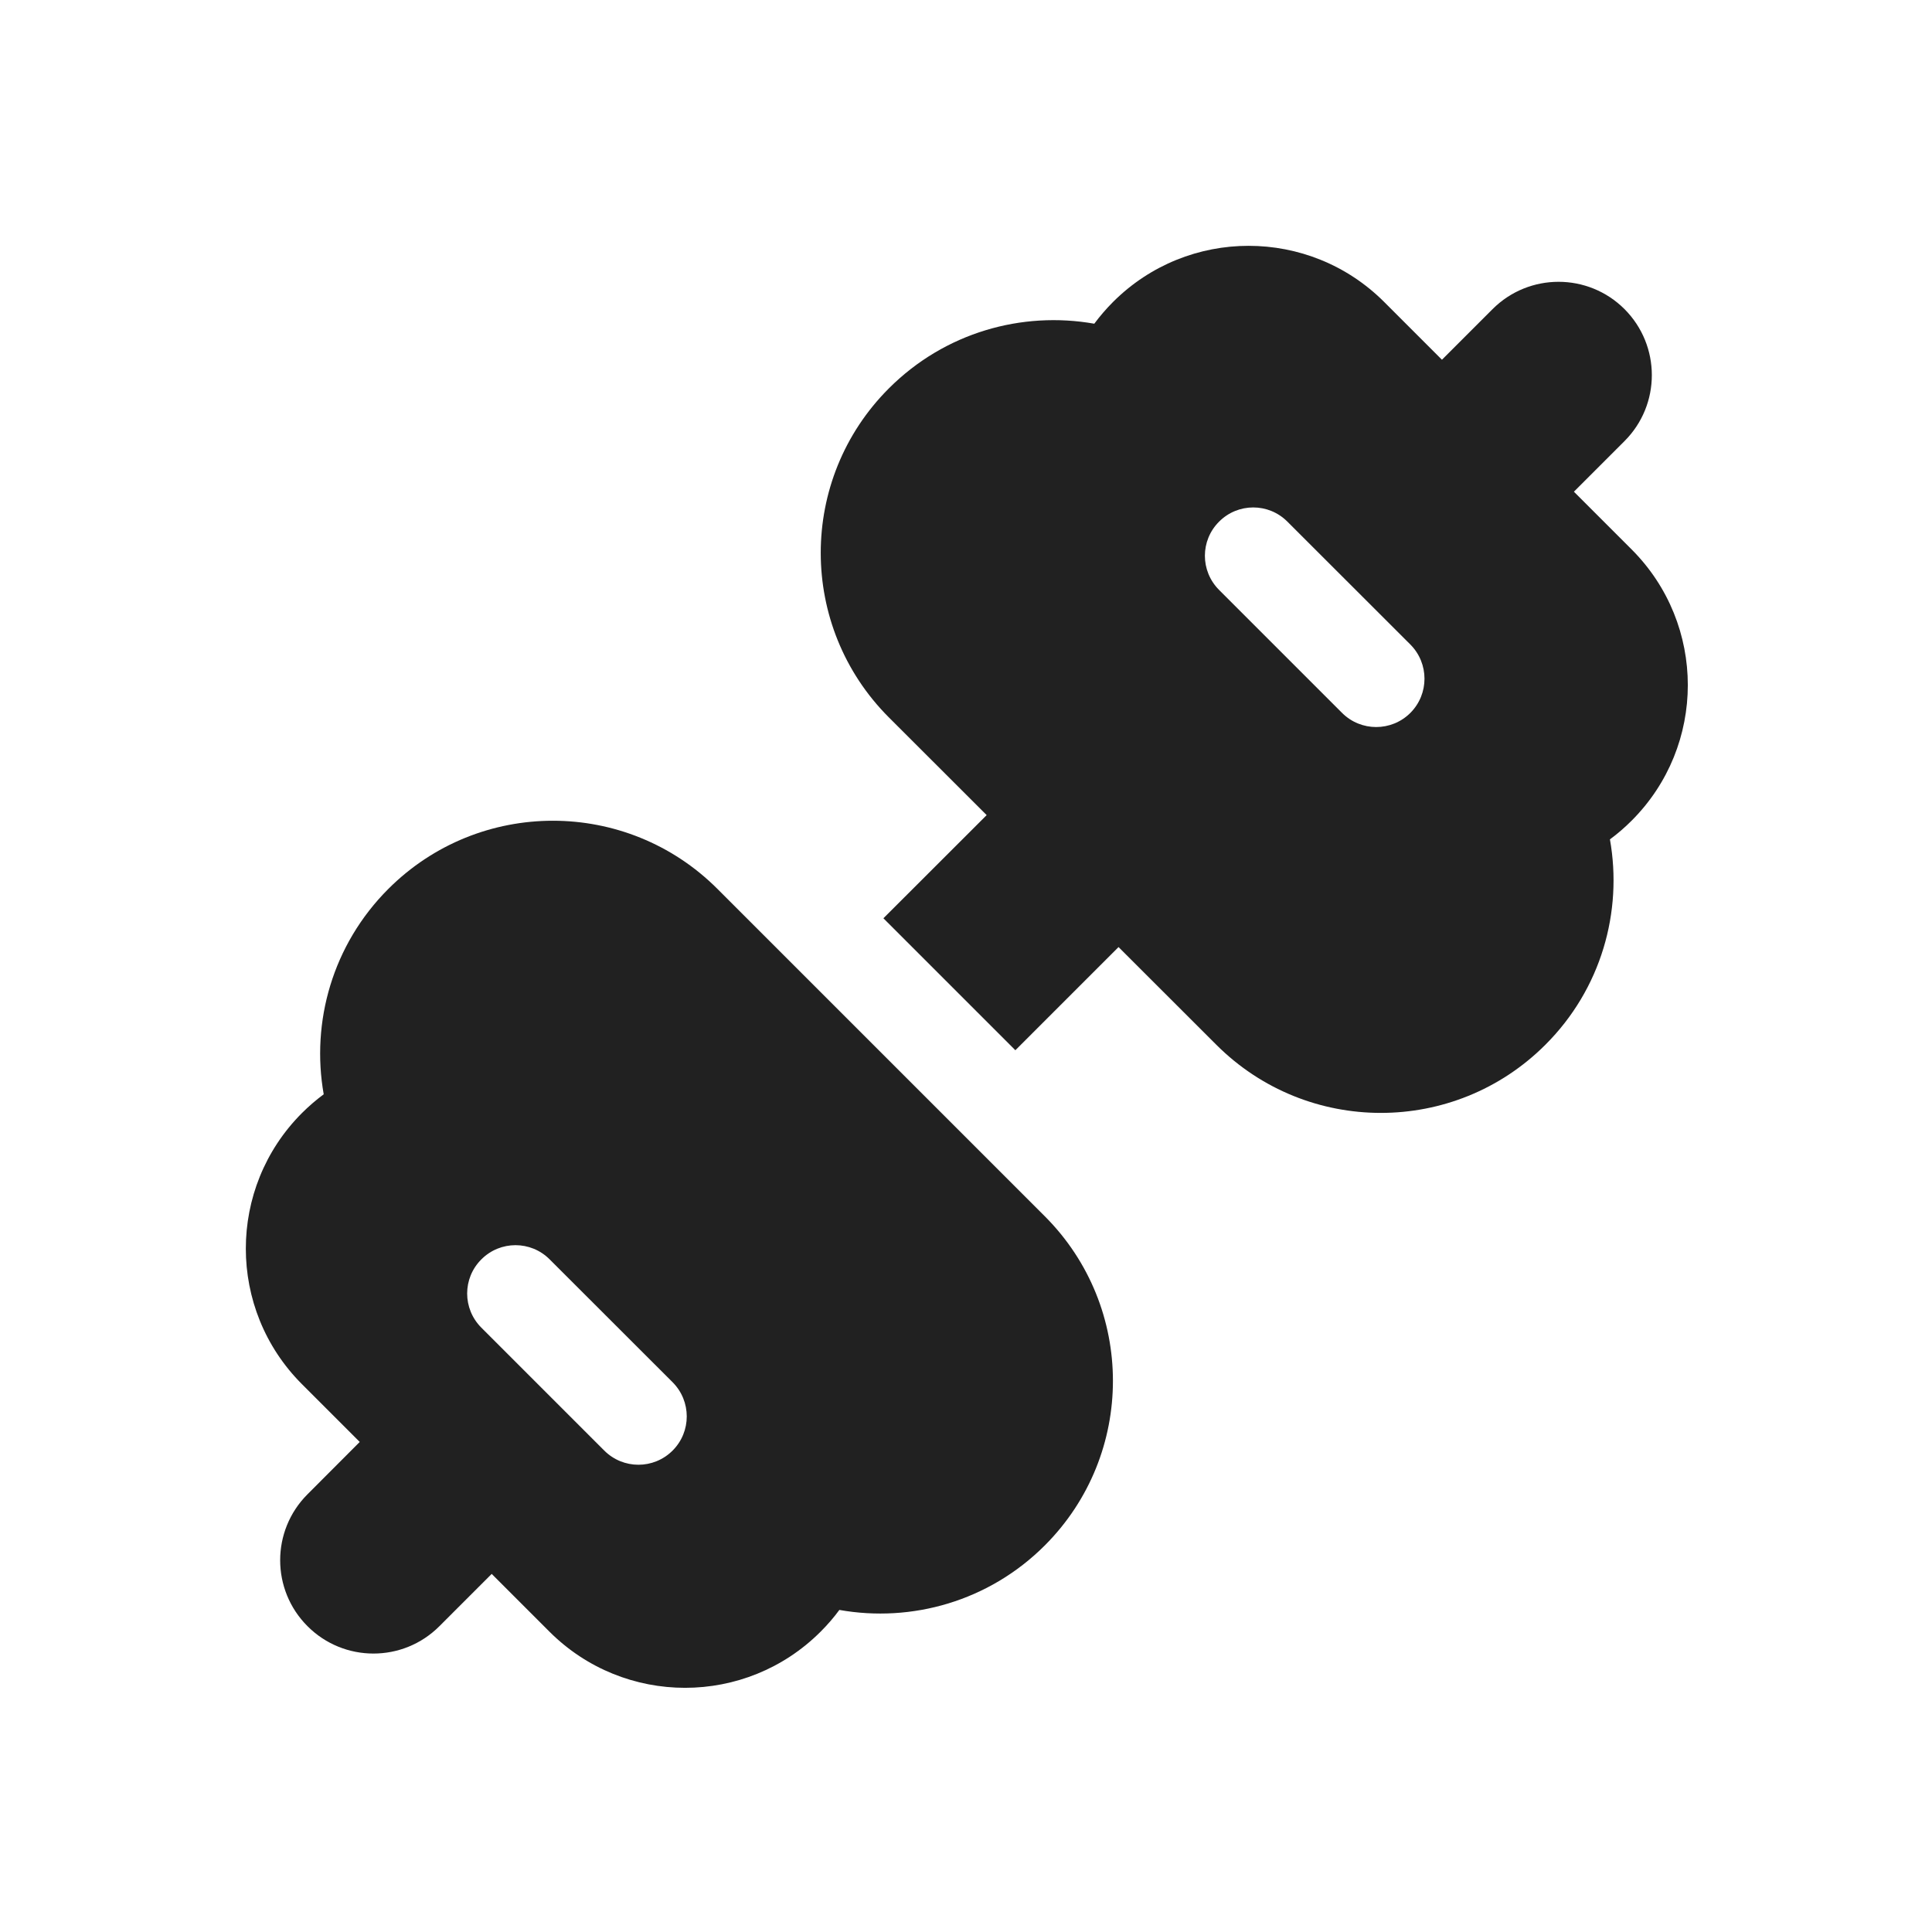
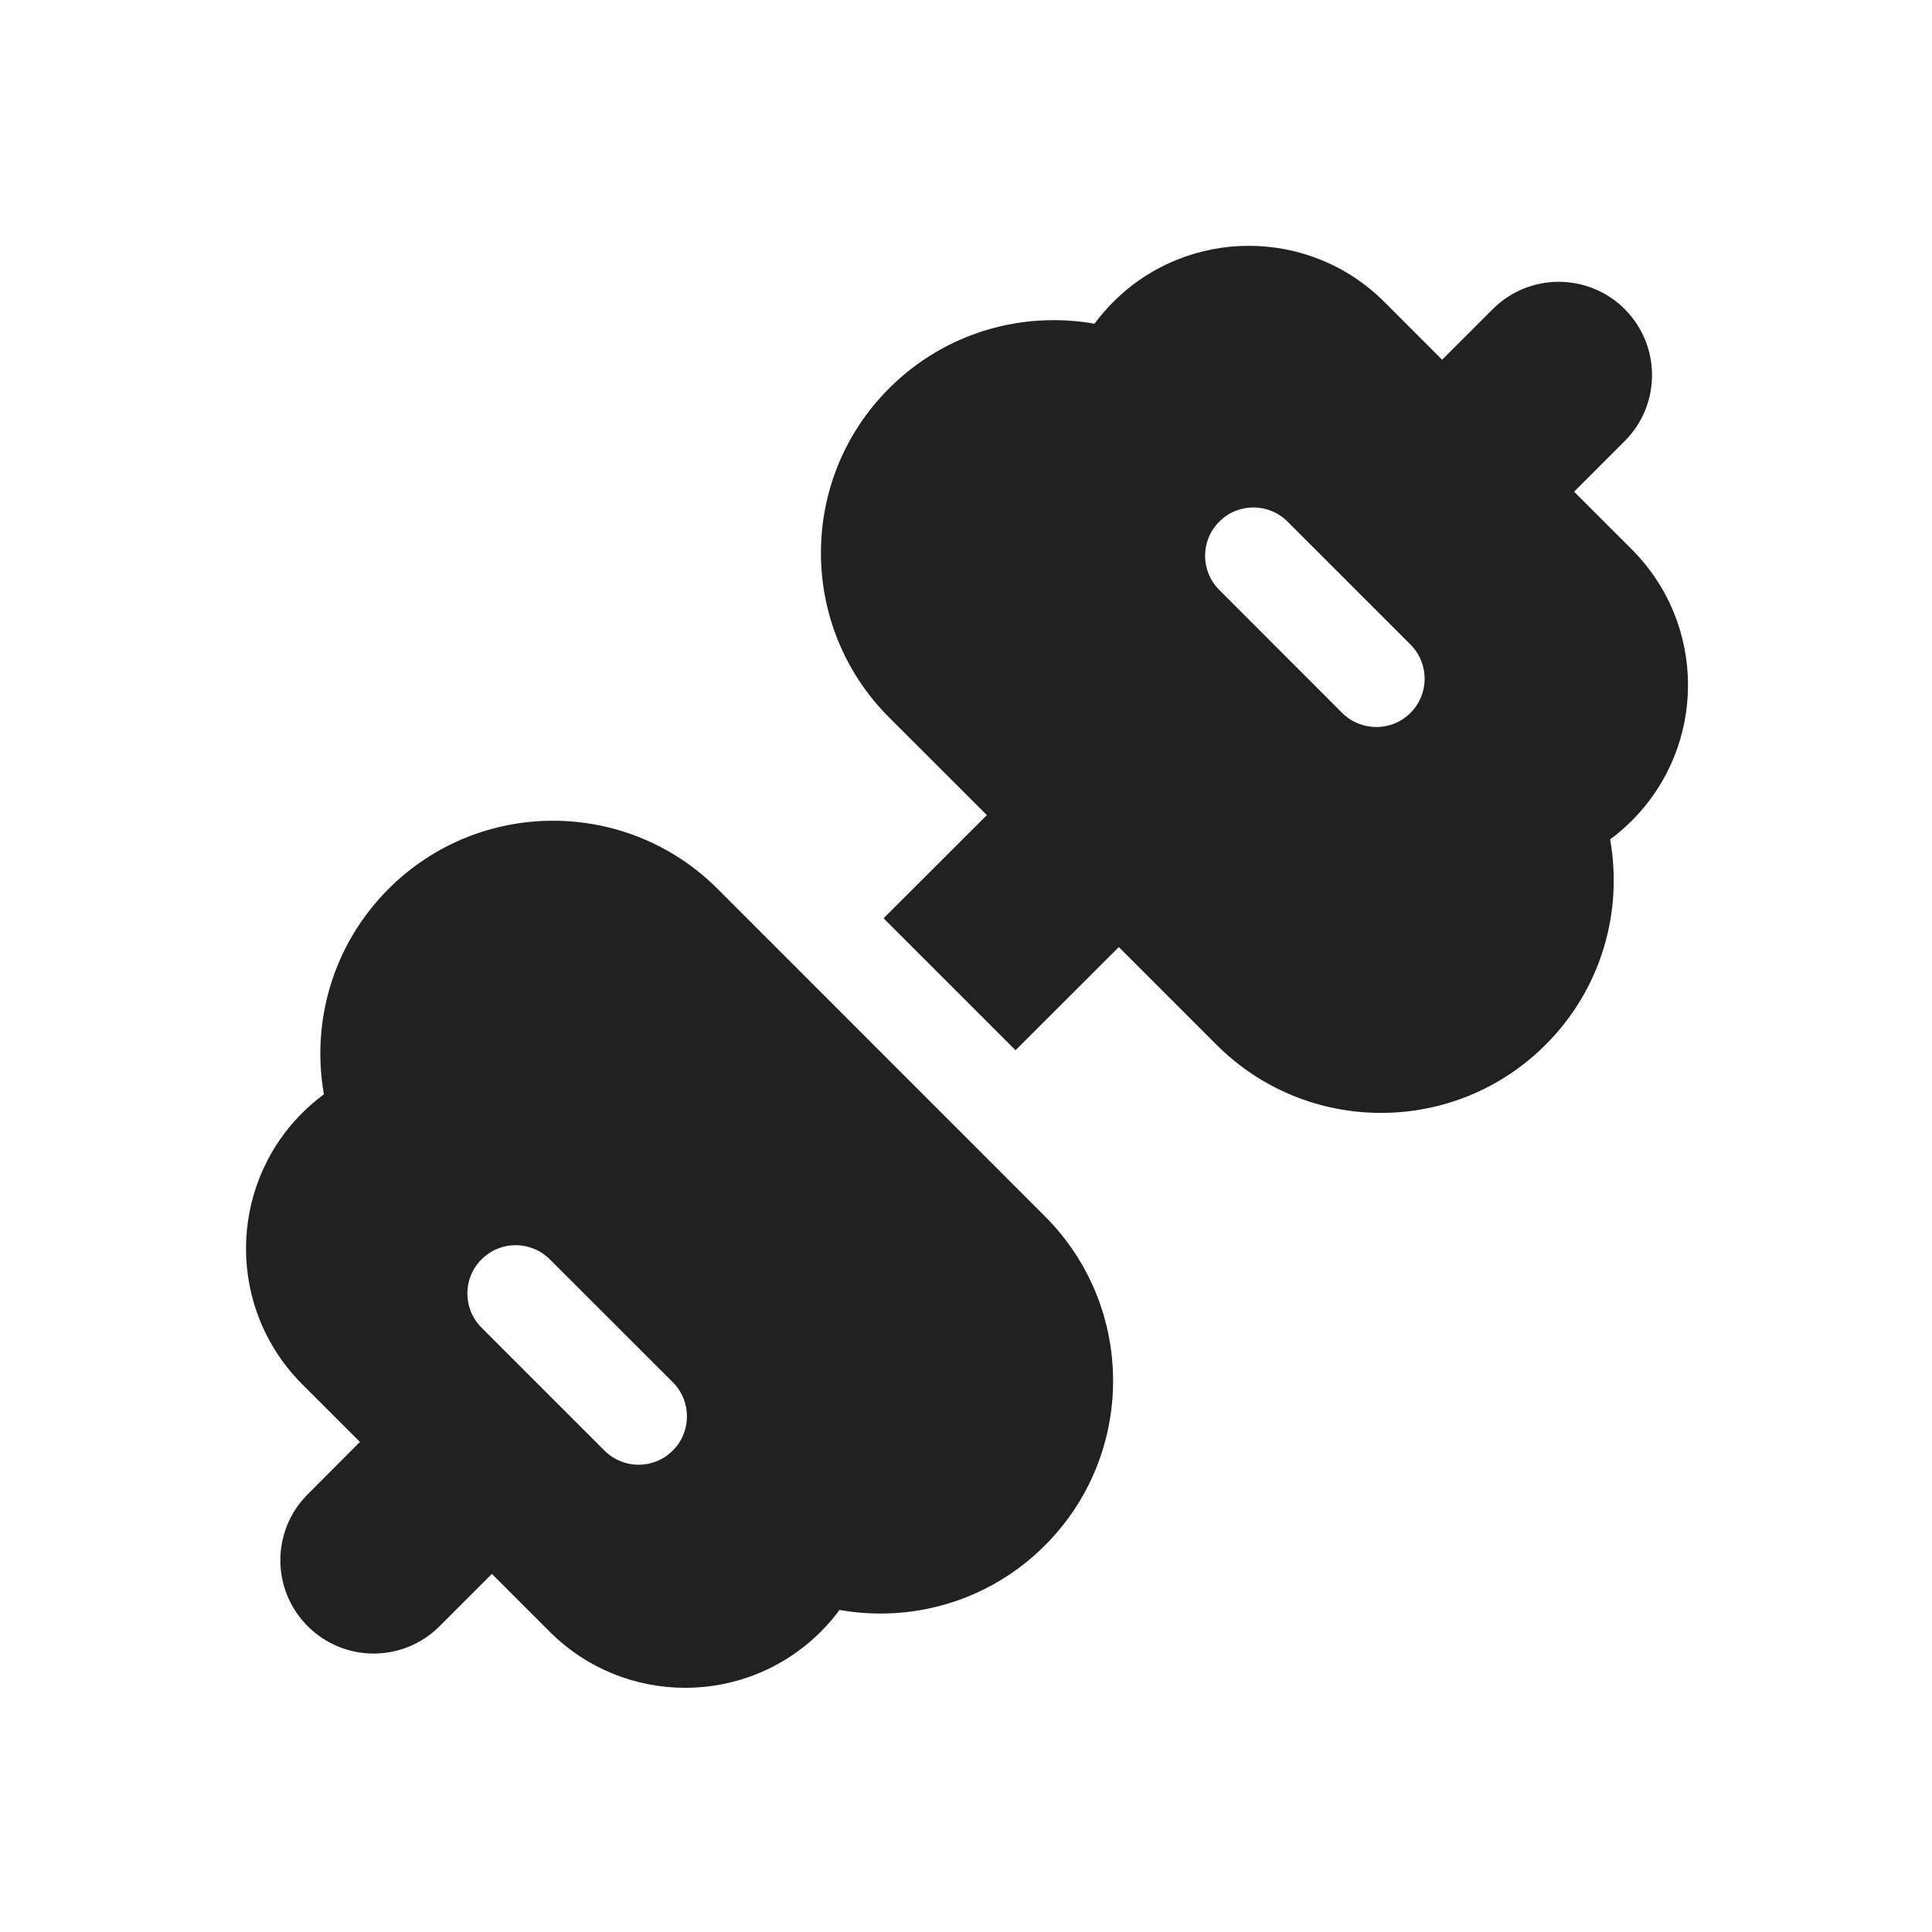
<svg xmlns="http://www.w3.org/2000/svg" width="20" height="20" viewBox="0 0 20 20" fill="none">
-   <path d="M14.329 3.126C13.554 2.351 12.297 2.351 11.522 3.126C11.451 3.197 11.386 3.273 11.328 3.351C10.58 3.219 9.781 3.441 9.202 4.02C8.261 4.96 8.261 6.486 9.202 7.427L10.214 8.438L9.145 9.506L10.511 10.872L11.579 9.804L12.591 10.815C13.532 11.756 15.057 11.756 15.998 10.815C16.577 10.237 16.799 9.437 16.666 8.689C16.745 8.631 16.82 8.566 16.891 8.495C17.666 7.72 17.666 6.464 16.891 5.688L16.293 5.09L16.817 4.566C17.194 4.189 17.194 3.578 16.817 3.2C16.44 2.823 15.828 2.823 15.451 3.2L14.927 3.724L14.329 3.126ZM14.6 6.672C14.795 6.868 14.795 7.184 14.6 7.38C14.404 7.575 14.088 7.575 13.893 7.38L12.62 6.107C12.424 5.911 12.424 5.595 12.62 5.4C12.815 5.204 13.132 5.204 13.327 5.4L14.6 6.672ZM4.02 9.202C4.961 8.261 6.486 8.261 7.427 9.202L10.816 12.591C11.756 13.532 11.756 15.057 10.816 15.998C10.237 16.577 9.437 16.799 8.689 16.666C8.631 16.745 8.566 16.82 8.495 16.891C7.72 17.666 6.464 17.666 5.688 16.891L5.09 16.293L4.549 16.834C4.172 17.212 3.56 17.212 3.183 16.834C2.806 16.457 2.806 15.846 3.183 15.469L3.724 14.927L3.126 14.329C2.351 13.554 2.351 12.297 3.126 11.522C3.197 11.451 3.273 11.386 3.351 11.328C3.219 10.58 3.441 9.781 4.02 9.202ZM6.963 15.016C7.158 14.821 7.158 14.505 6.963 14.309L5.69 13.037C5.495 12.841 5.178 12.841 4.983 13.037C4.787 13.232 4.787 13.548 4.983 13.744L6.255 15.016C6.451 15.212 6.767 15.212 6.963 15.016Z" fill="#212121" />
+   <path d="M14.331 3.126C13.556 2.351 12.299 2.351 11.524 3.126C11.453 3.197 11.389 3.273 11.33 3.351C10.582 3.219 9.783 3.441 9.204 4.02C8.263 4.96 8.263 6.486 9.204 7.427L10.216 8.438L9.147 9.506L10.513 10.872L11.582 9.804L12.593 10.815C13.534 11.756 15.059 11.756 16 10.815C16.579 10.237 16.801 9.437 16.668 8.689C16.747 8.631 16.822 8.566 16.893 8.495C17.668 7.72 17.668 6.464 16.893 5.688L16.295 5.09L16.819 4.566C17.196 4.189 17.196 3.578 16.819 3.2C16.442 2.823 15.83 2.823 15.453 3.2L14.929 3.724L14.331 3.126ZM14.601 6.672C14.797 6.868 14.797 7.184 14.601 7.38C14.406 7.575 14.09 7.575 13.894 7.38L12.622 6.107C12.426 5.911 12.426 5.595 12.622 5.4C12.817 5.204 13.133 5.204 13.329 5.4L14.601 6.672ZM4.022 9.202C4.962 8.261 6.488 8.261 7.429 9.202L10.817 12.591C11.758 13.532 11.758 15.057 10.817 15.998C10.239 16.577 9.439 16.799 8.691 16.666C8.633 16.745 8.568 16.82 8.497 16.891C7.722 17.666 6.465 17.666 5.69 16.891L5.092 16.293L4.551 16.834C4.174 17.212 3.562 17.212 3.185 16.834C2.808 16.457 2.808 15.846 3.185 15.469L3.726 14.927L3.128 14.329C2.353 13.554 2.353 12.297 3.128 11.522C3.199 11.451 3.275 11.386 3.353 11.328C3.221 10.58 3.443 9.781 4.022 9.202ZM6.965 15.016C7.16 14.821 7.16 14.505 6.965 14.309L5.692 13.037C5.496 12.841 5.18 12.841 4.985 13.037C4.789 13.232 4.789 13.548 4.985 13.744L6.257 15.016C6.453 15.212 6.769 15.212 6.965 15.016Z" fill="#212121" />
</svg>
